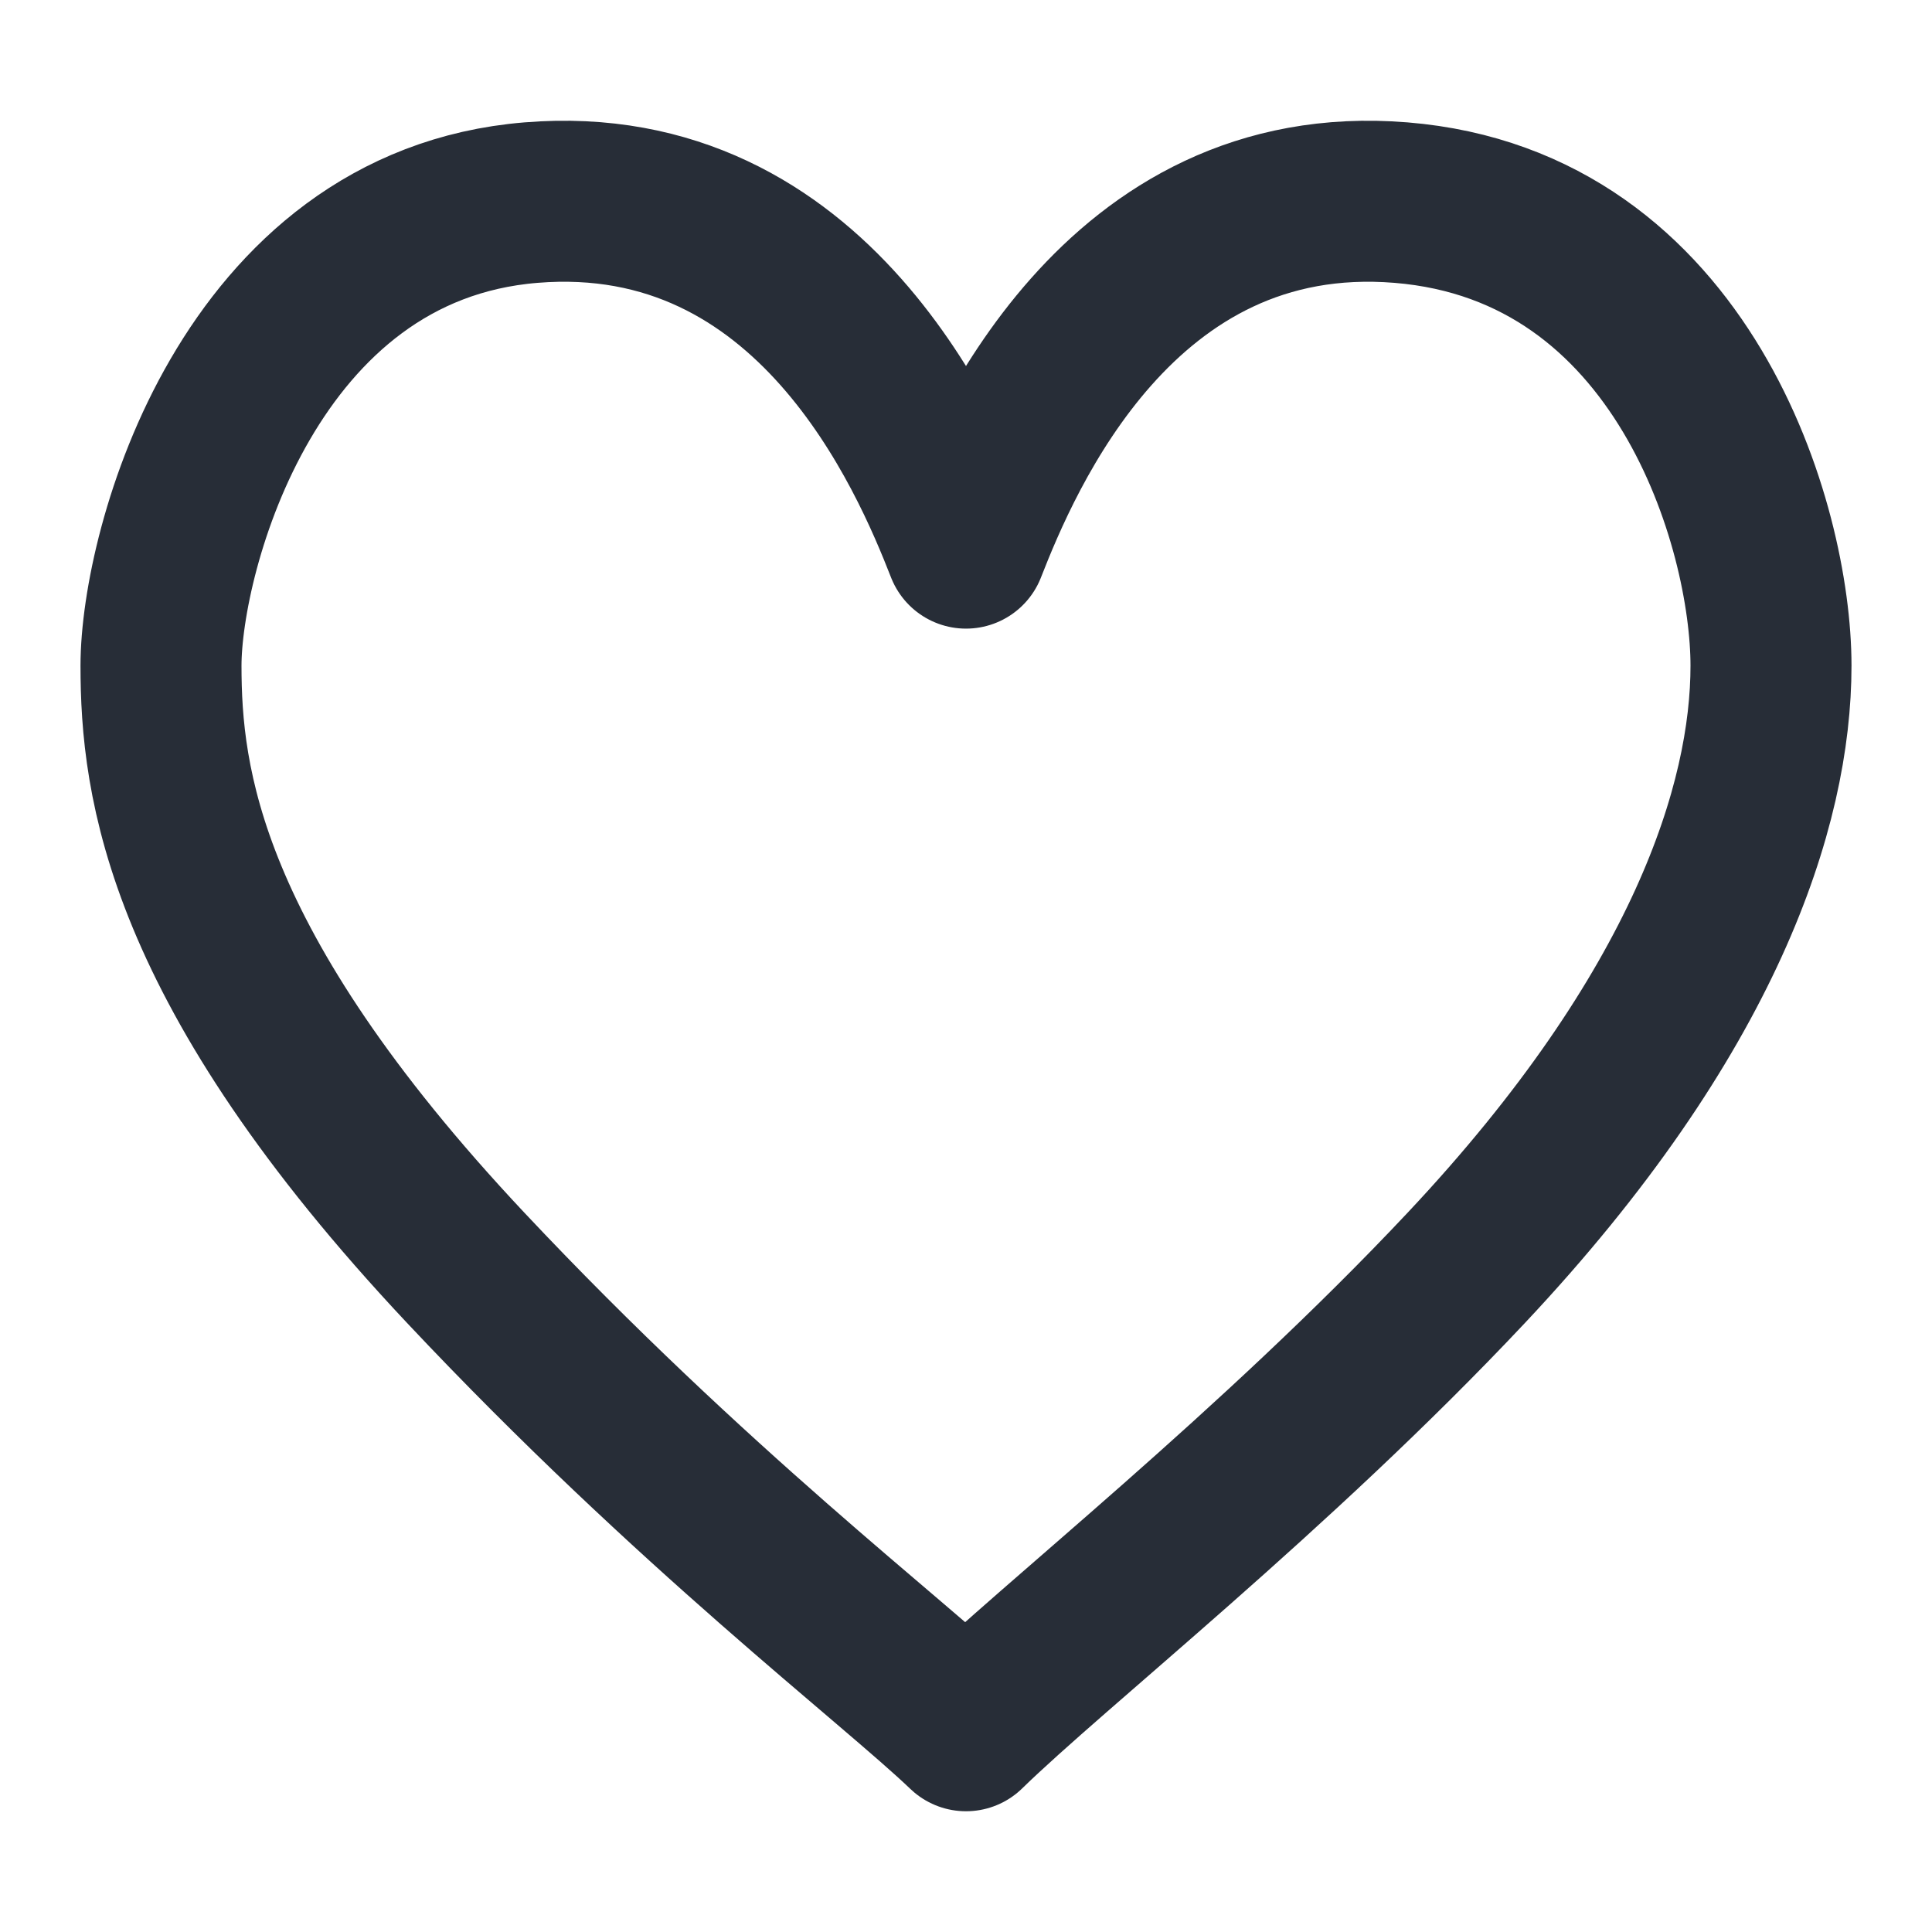
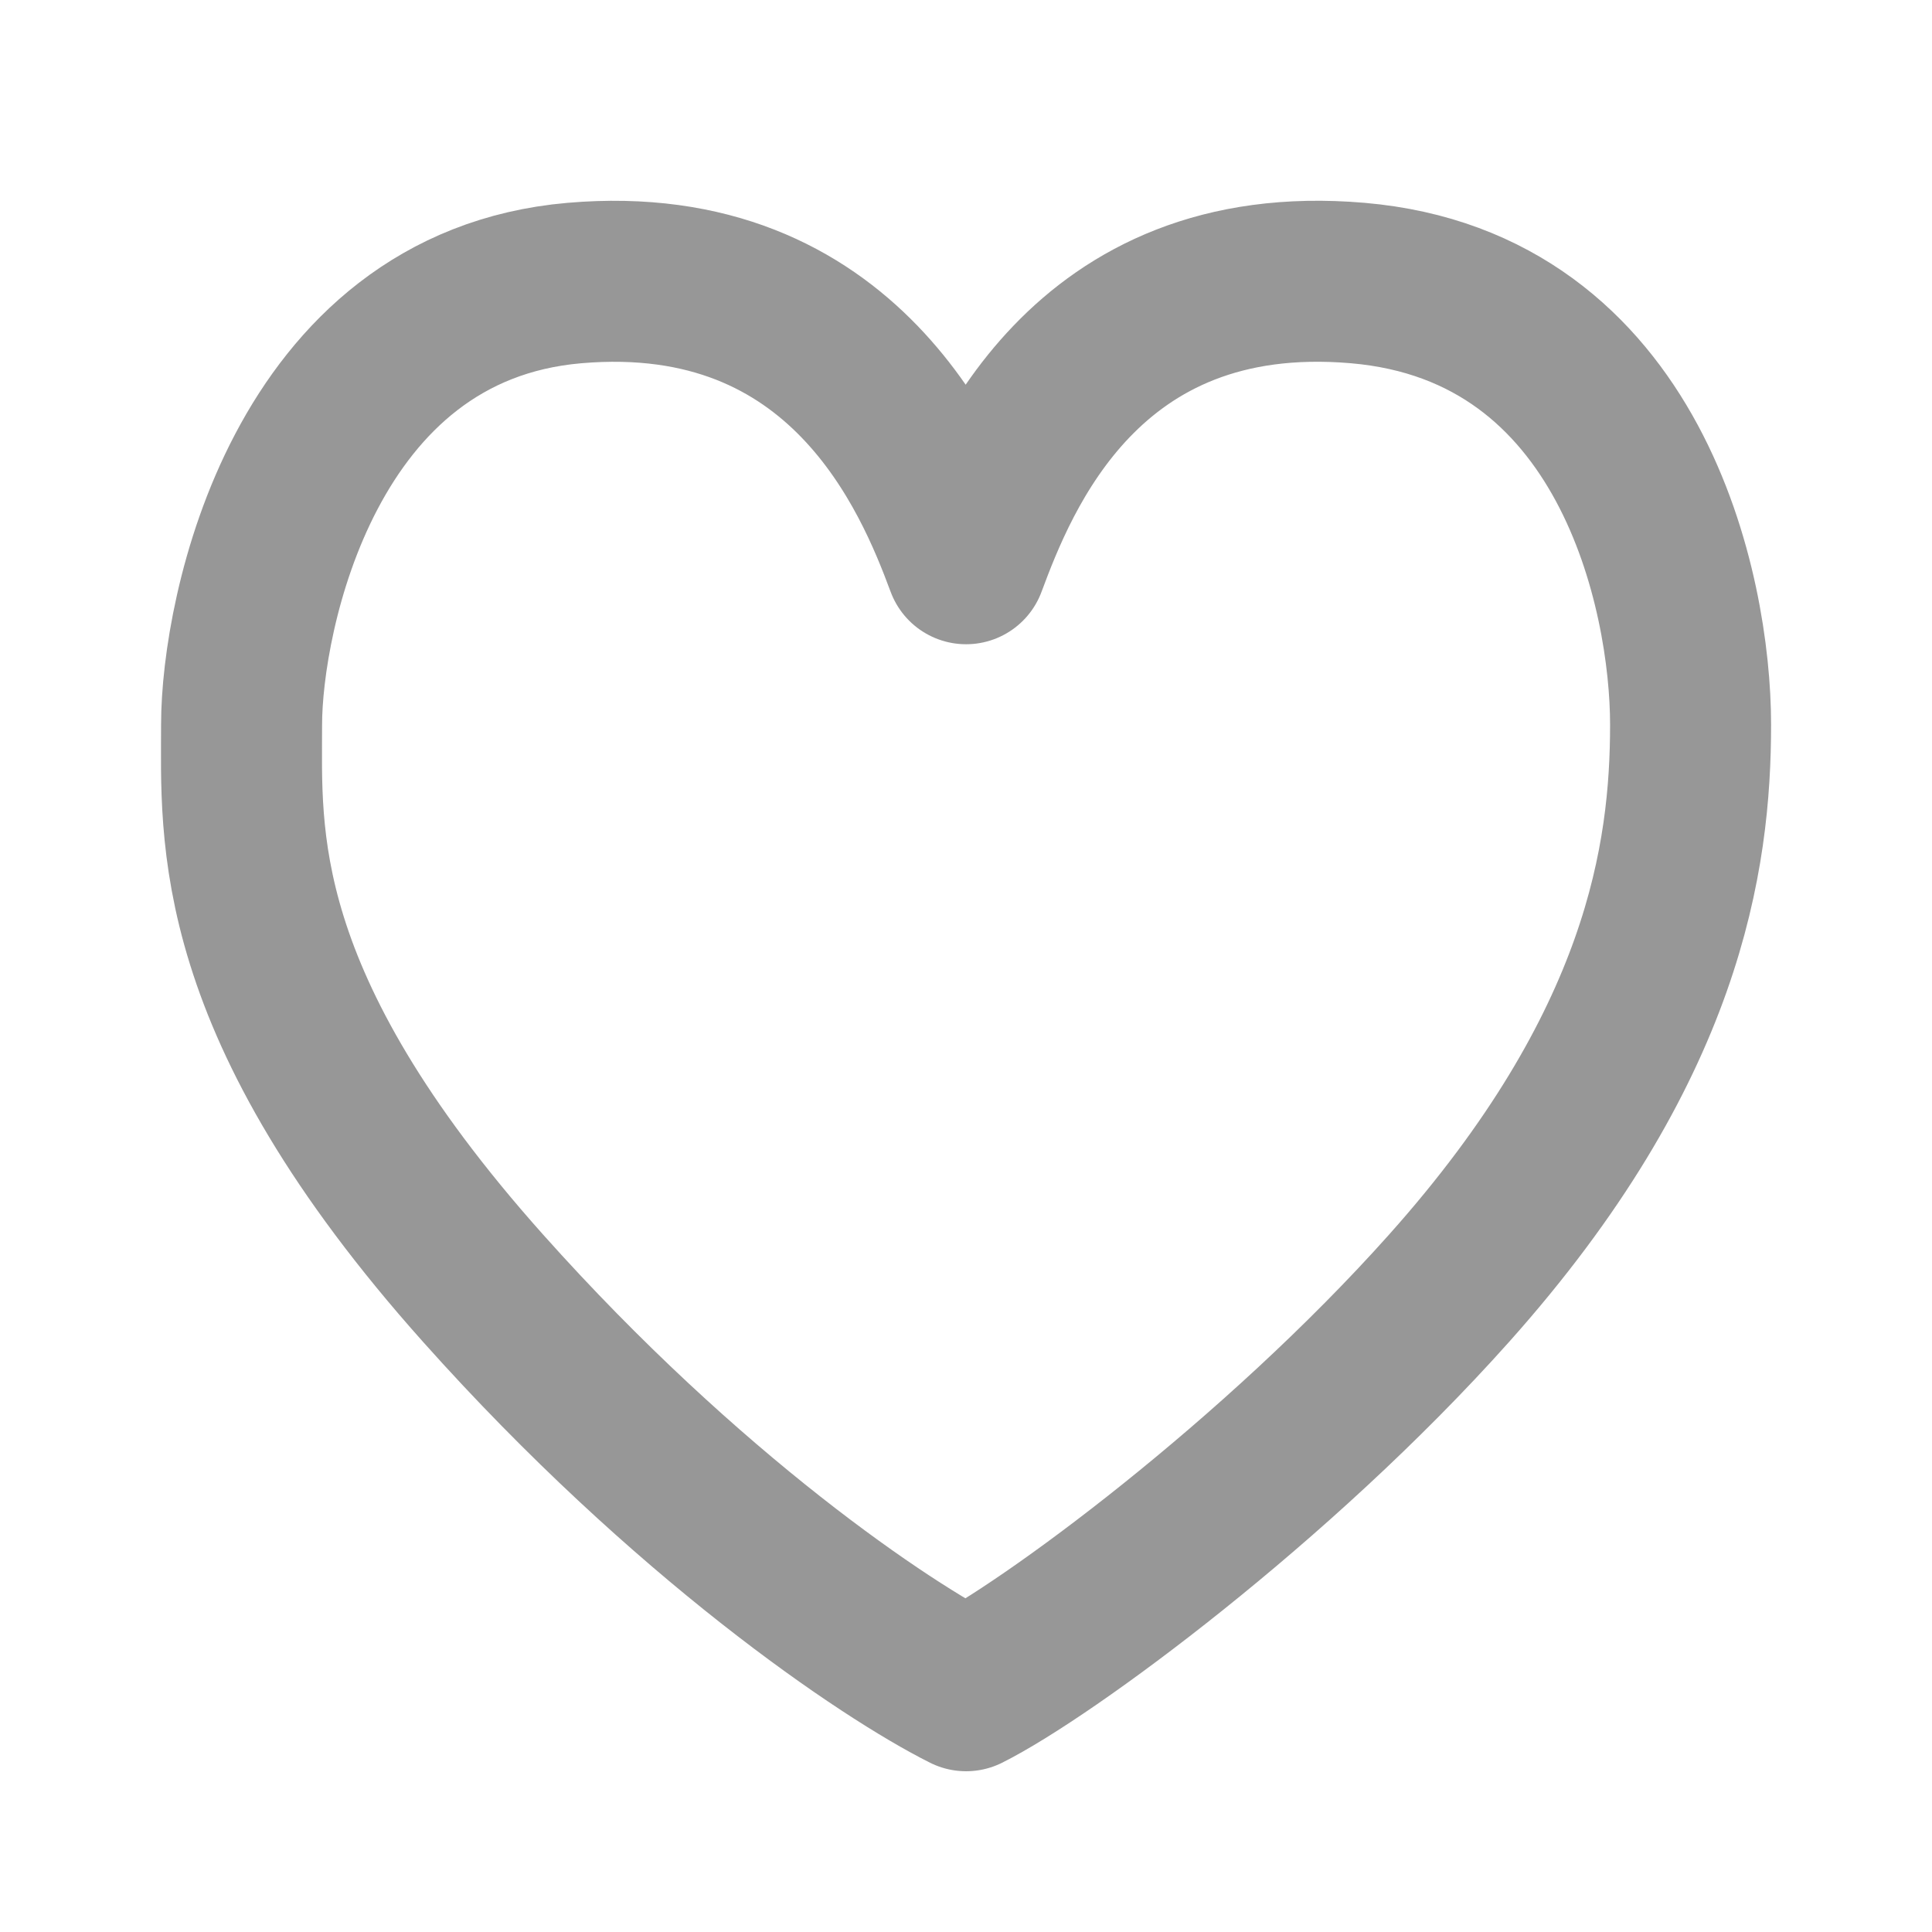
<svg xmlns="http://www.w3.org/2000/svg" width="24" height="24" viewBox="0 0 24 24" fill="none">
-   <path d="M6.595 2.517C10.108 2.229 11.55 5.659 12 6.809C12.45 5.659 13.892 2.229 17.405 2.517C20.919 2.805 22 6.544 22 8.269C22 9.995 21.189 12.584 18.216 15.748C15.838 18.279 13.081 20.445 12 21.5C11.099 20.637 8.595 18.739 5.784 15.748C2.27 12.008 2 9.708 2 8.269C2 6.831 3.091 2.804 6.595 2.517Z" stroke="#272D37" stroke-width="2" stroke-linecap="round" stroke-linejoin="round" />
+   <path d="M7.136 3.516C10.501 3.226 11.596 5.913 12.001 7.003C12.407 5.913 13.462 3.223 16.866 3.516C20.271 3.809 21.001 7.365 21.001 9C21.001 10.635 20.677 13.006 18.001 16.003C15.861 18.401 13.001 20.503 12.001 21.003C11.001 20.503 8.531 18.837 6.001 16.003C2.839 12.461 3.001 10.362 3.001 9C3.001 7.638 3.772 3.806 7.136 3.516Z" stroke="#979797" stroke-width="2" stroke-linecap="round" stroke-linejoin="round" />
</svg>
